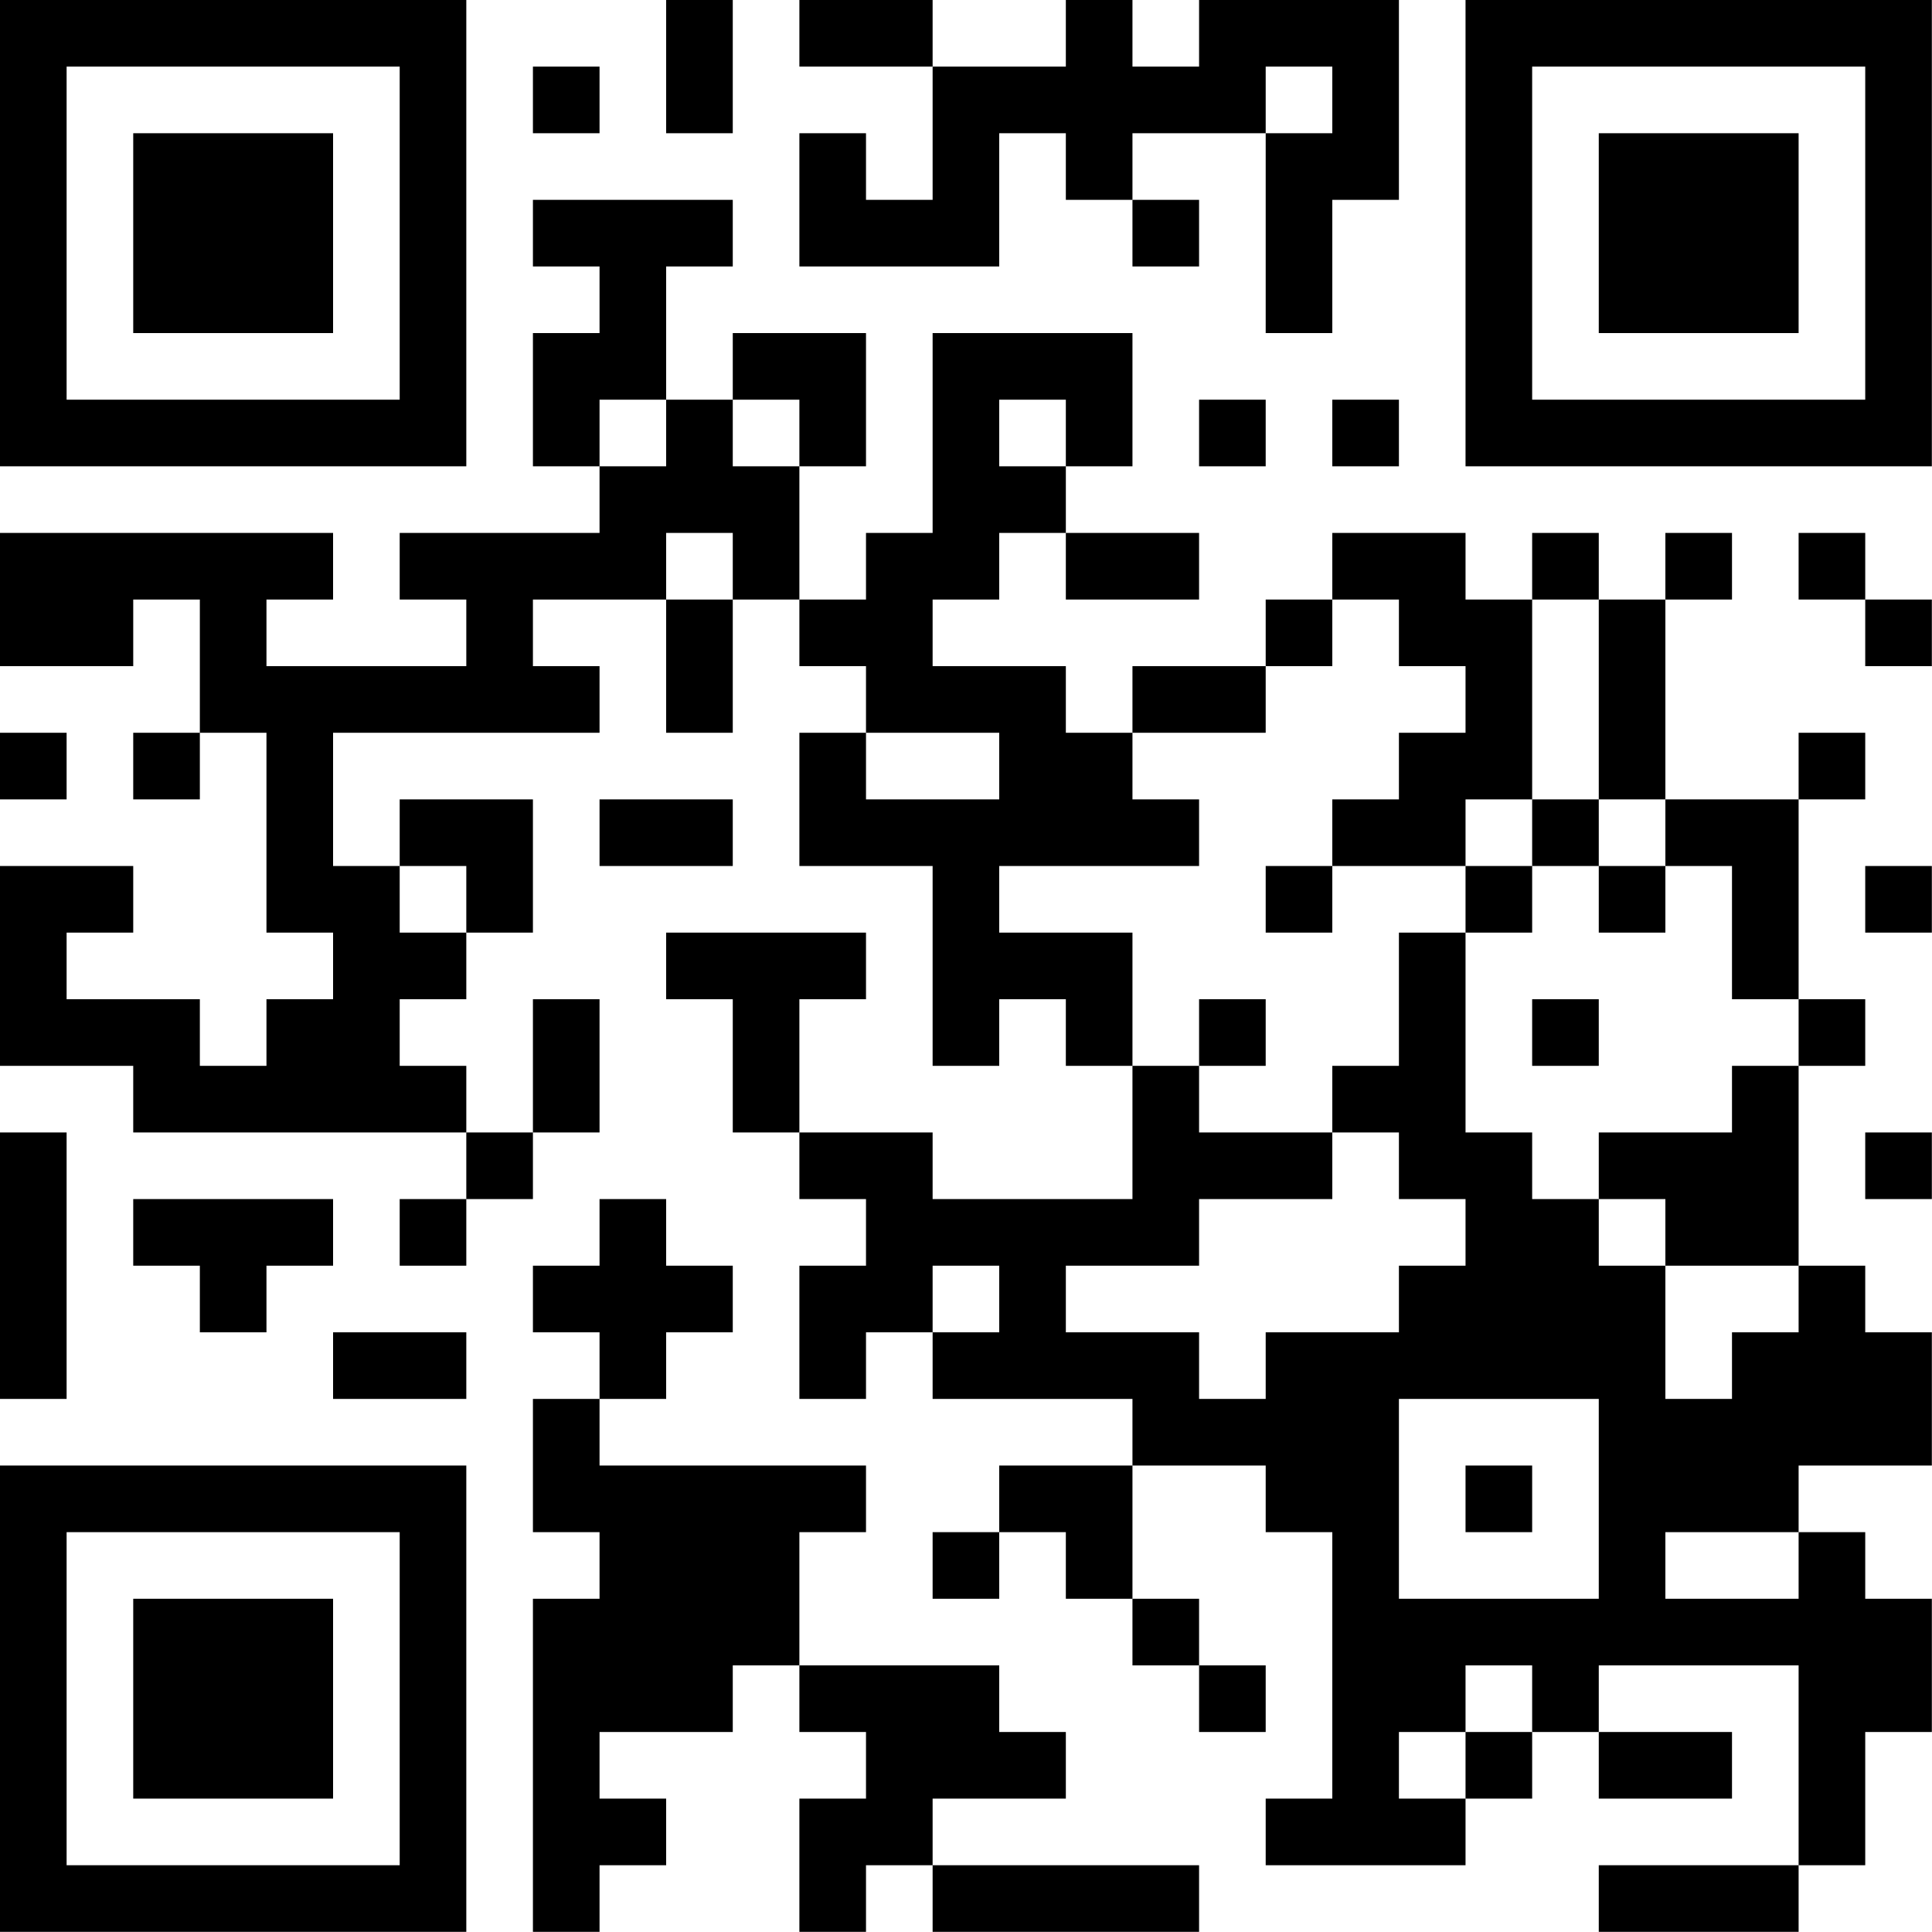
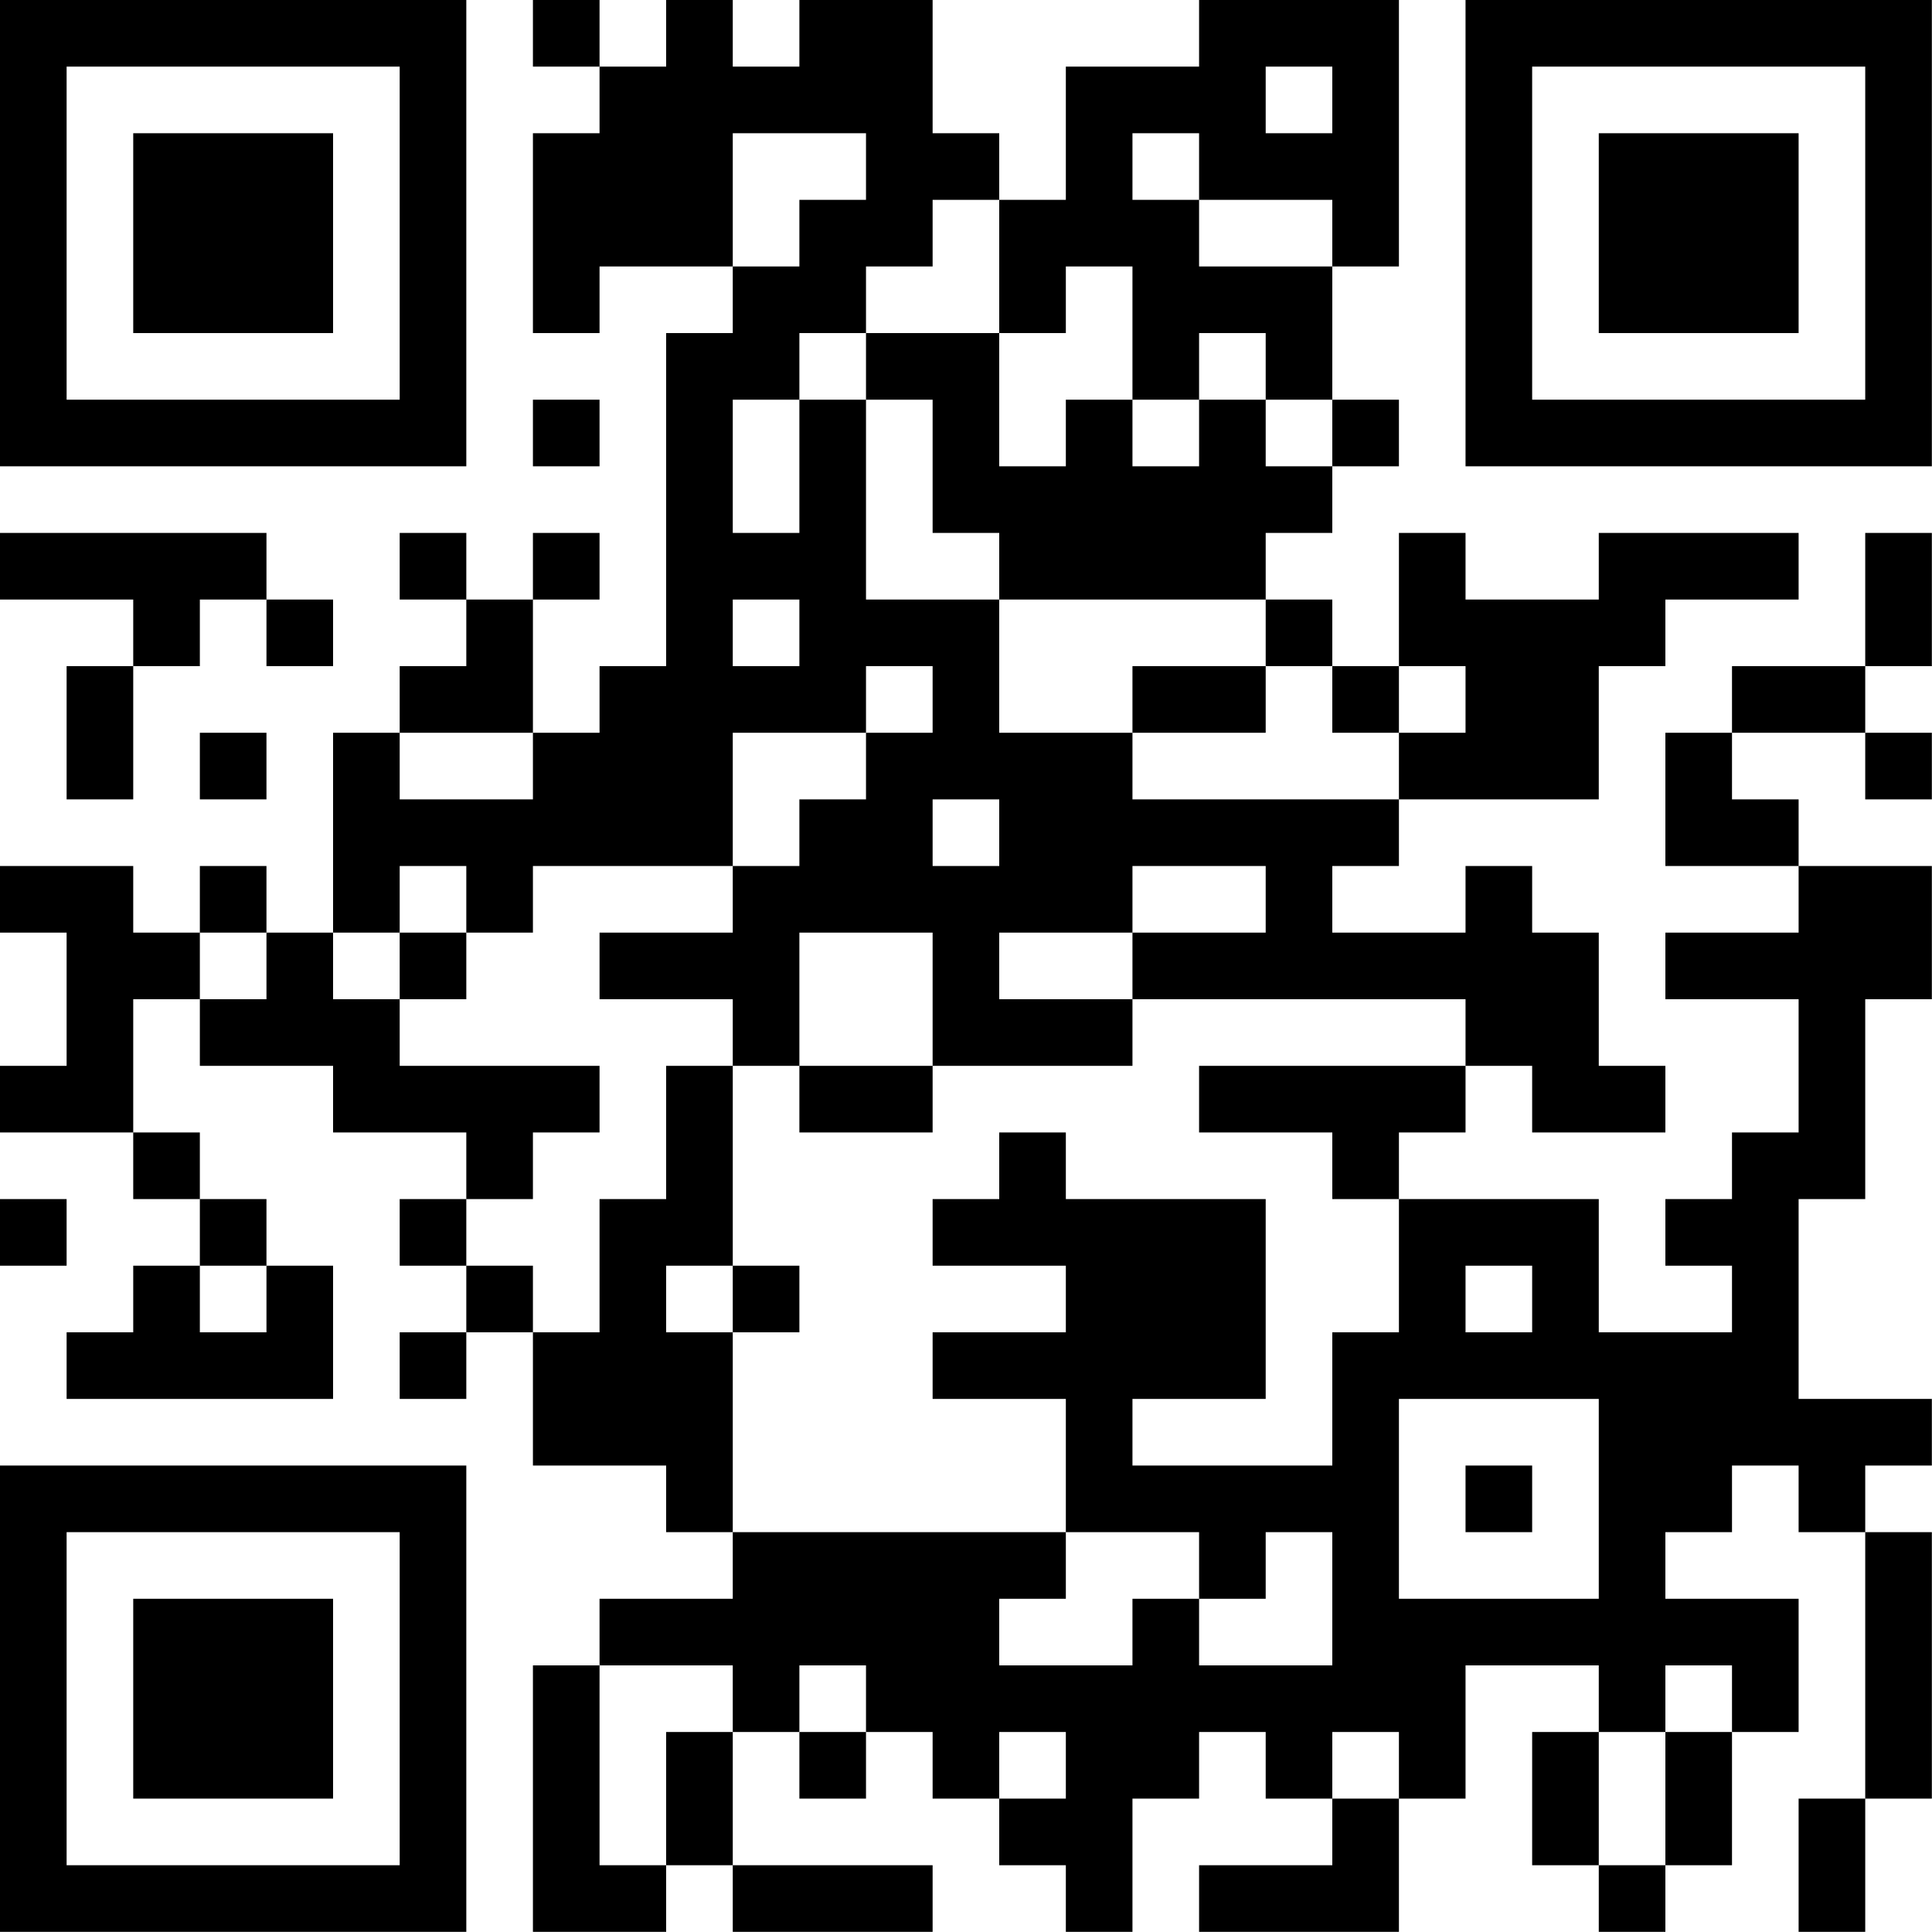
<svg xmlns="http://www.w3.org/2000/svg" version="1.1" width="100" height="100" viewBox="0 0 100 100">
  <rect x="0" y="0" width="100" height="100" fill="#ffffff" />
  <g transform="scale(3.448)">
    <g transform="translate(0,0)">
-       <path fill-rule="evenodd" d="M10 0L10 2L11 2L11 0ZM12 0L12 1L14 1L14 3L13 3L13 2L12 2L12 4L15 4L15 2L16 2L16 3L17 3L17 4L18 4L18 3L17 3L17 2L19 2L19 5L20 5L20 3L21 3L21 0L18 0L18 1L17 1L17 0L16 0L16 1L14 1L14 0ZM8 1L8 2L9 2L9 1ZM19 1L19 2L20 2L20 1ZM8 3L8 4L9 4L9 5L8 5L8 7L9 7L9 8L6 8L6 9L7 9L7 10L4 10L4 9L5 9L5 8L0 8L0 10L2 10L2 9L3 9L3 11L2 11L2 12L3 12L3 11L4 11L4 14L5 14L5 15L4 15L4 16L3 16L3 15L1 15L1 14L2 14L2 13L0 13L0 16L2 16L2 17L7 17L7 18L6 18L6 19L7 19L7 18L8 18L8 17L9 17L9 15L8 15L8 17L7 17L7 16L6 16L6 15L7 15L7 14L8 14L8 12L6 12L6 13L5 13L5 11L9 11L9 10L8 10L8 9L10 9L10 11L11 11L11 9L12 9L12 10L13 10L13 11L12 11L12 13L14 13L14 16L15 16L15 15L16 15L16 16L17 16L17 18L14 18L14 17L12 17L12 15L13 15L13 14L10 14L10 15L11 15L11 17L12 17L12 18L13 18L13 19L12 19L12 21L13 21L13 20L14 20L14 21L17 21L17 22L15 22L15 23L14 23L14 24L15 24L15 23L16 23L16 24L17 24L17 25L18 25L18 26L19 26L19 25L18 25L18 24L17 24L17 22L19 22L19 23L20 23L20 27L19 27L19 28L22 28L22 27L23 27L23 26L24 26L24 27L26 27L26 26L24 26L24 25L27 25L27 28L24 28L24 29L27 29L27 28L28 28L28 26L29 26L29 24L28 24L28 23L27 23L27 22L29 22L29 20L28 20L28 19L27 19L27 16L28 16L28 15L27 15L27 12L28 12L28 11L27 11L27 12L25 12L25 9L26 9L26 8L25 8L25 9L24 9L24 8L23 8L23 9L22 9L22 8L20 8L20 9L19 9L19 10L17 10L17 11L16 11L16 10L14 10L14 9L15 9L15 8L16 8L16 9L18 9L18 8L16 8L16 7L17 7L17 5L14 5L14 8L13 8L13 9L12 9L12 7L13 7L13 5L11 5L11 6L10 6L10 4L11 4L11 3ZM9 6L9 7L10 7L10 6ZM11 6L11 7L12 7L12 6ZM15 6L15 7L16 7L16 6ZM18 6L18 7L19 7L19 6ZM20 6L20 7L21 7L21 6ZM10 8L10 9L11 9L11 8ZM27 8L27 9L28 9L28 10L29 10L29 9L28 9L28 8ZM20 9L20 10L19 10L19 11L17 11L17 12L18 12L18 13L15 13L15 14L17 14L17 16L18 16L18 17L20 17L20 18L18 18L18 19L16 19L16 20L18 20L18 21L19 21L19 20L21 20L21 19L22 19L22 18L21 18L21 17L20 17L20 16L21 16L21 14L22 14L22 17L23 17L23 18L24 18L24 19L25 19L25 21L26 21L26 20L27 20L27 19L25 19L25 18L24 18L24 17L26 17L26 16L27 16L27 15L26 15L26 13L25 13L25 12L24 12L24 9L23 9L23 12L22 12L22 13L20 13L20 12L21 12L21 11L22 11L22 10L21 10L21 9ZM0 11L0 12L1 12L1 11ZM13 11L13 12L15 12L15 11ZM9 12L9 13L11 13L11 12ZM23 12L23 13L22 13L22 14L23 14L23 13L24 13L24 14L25 14L25 13L24 13L24 12ZM6 13L6 14L7 14L7 13ZM19 13L19 14L20 14L20 13ZM28 13L28 14L29 14L29 13ZM18 15L18 16L19 16L19 15ZM23 15L23 16L24 16L24 15ZM0 17L0 21L1 21L1 17ZM28 17L28 18L29 18L29 17ZM2 18L2 19L3 19L3 20L4 20L4 19L5 19L5 18ZM9 18L9 19L8 19L8 20L9 20L9 21L8 21L8 23L9 23L9 24L8 24L8 29L9 29L9 28L10 28L10 27L9 27L9 26L11 26L11 25L12 25L12 26L13 26L13 27L12 27L12 29L13 29L13 28L14 28L14 29L18 29L18 28L14 28L14 27L16 27L16 26L15 26L15 25L12 25L12 23L13 23L13 22L9 22L9 21L10 21L10 20L11 20L11 19L10 19L10 18ZM14 19L14 20L15 20L15 19ZM5 20L5 21L7 21L7 20ZM21 21L21 24L24 24L24 21ZM22 22L22 23L23 23L23 22ZM25 23L25 24L27 24L27 23ZM22 25L22 26L21 26L21 27L22 27L22 26L23 26L23 25ZM0 0L0 7L7 7L7 0ZM1 1L1 6L6 6L6 1ZM2 2L2 5L5 5L5 2ZM22 0L22 7L29 7L29 0ZM23 1L23 6L28 6L28 1ZM24 2L24 5L27 5L27 2ZM0 22L0 29L7 29L7 22ZM1 23L1 28L6 28L6 23ZM2 24L2 27L5 27L5 24Z" fill="#000000" />
+       <path fill-rule="evenodd" d="M8 0L8 1L9 1L9 2L8 2L8 5L9 5L9 4L11 4L11 5L10 5L10 10L9 10L9 11L8 11L8 9L9 9L9 8L8 8L8 9L7 9L7 8L6 8L6 9L7 9L7 10L6 10L6 11L5 11L5 14L4 14L4 13L3 13L3 14L2 14L2 13L0 13L0 14L1 14L1 16L0 16L0 17L2 17L2 18L3 18L3 19L2 19L2 20L1 20L1 21L5 21L5 19L4 19L4 18L3 18L3 17L2 17L2 15L3 15L3 16L5 16L5 17L7 17L7 18L6 18L6 19L7 19L7 20L6 20L6 21L7 21L7 20L8 20L8 22L10 22L10 23L11 23L11 24L9 24L9 25L8 25L8 29L10 29L10 28L11 28L11 29L14 29L14 28L11 28L11 26L12 26L12 27L13 27L13 26L14 26L14 27L15 27L15 28L16 28L16 29L17 29L17 27L18 27L18 26L19 26L19 27L20 27L20 28L18 28L18 29L21 29L21 27L22 27L22 25L24 25L24 26L23 26L23 28L24 28L24 29L25 29L25 28L26 28L26 26L27 26L27 24L25 24L25 23L26 23L26 22L27 22L27 23L28 23L28 27L27 27L27 29L28 29L28 27L29 27L29 23L28 23L28 22L29 22L29 21L27 21L27 18L28 18L28 15L29 15L29 13L27 13L27 12L26 12L26 11L28 11L28 12L29 12L29 11L28 11L28 10L29 10L29 8L28 8L28 10L26 10L26 11L25 11L25 13L27 13L27 14L25 14L25 15L27 15L27 17L26 17L26 18L25 18L25 19L26 19L26 20L24 20L24 18L21 18L21 17L22 17L22 16L23 16L23 17L25 17L25 16L24 16L24 14L23 14L23 13L22 13L22 14L20 14L20 13L21 13L21 12L24 12L24 10L25 10L25 9L27 9L27 8L24 8L24 9L22 9L22 8L21 8L21 10L20 10L20 9L19 9L19 8L20 8L20 7L21 7L21 6L20 6L20 4L21 4L21 0L18 0L18 1L16 1L16 3L15 3L15 2L14 2L14 0L12 0L12 1L11 1L11 0L10 0L10 1L9 1L9 0ZM19 1L19 2L20 2L20 1ZM11 2L11 4L12 4L12 3L13 3L13 2ZM17 2L17 3L18 3L18 4L20 4L20 3L18 3L18 2ZM14 3L14 4L13 4L13 5L12 5L12 6L11 6L11 8L12 8L12 6L13 6L13 9L15 9L15 11L17 11L17 12L21 12L21 11L22 11L22 10L21 10L21 11L20 11L20 10L19 10L19 9L15 9L15 8L14 8L14 6L13 6L13 5L15 5L15 7L16 7L16 6L17 6L17 7L18 7L18 6L19 6L19 7L20 7L20 6L19 6L19 5L18 5L18 6L17 6L17 4L16 4L16 5L15 5L15 3ZM8 6L8 7L9 7L9 6ZM0 8L0 9L2 9L2 10L1 10L1 12L2 12L2 10L3 10L3 9L4 9L4 10L5 10L5 9L4 9L4 8ZM11 9L11 10L12 10L12 9ZM13 10L13 11L11 11L11 13L8 13L8 14L7 14L7 13L6 13L6 14L5 14L5 15L6 15L6 16L9 16L9 17L8 17L8 18L7 18L7 19L8 19L8 20L9 20L9 18L10 18L10 16L11 16L11 19L10 19L10 20L11 20L11 23L16 23L16 24L15 24L15 25L17 25L17 24L18 24L18 25L20 25L20 23L19 23L19 24L18 24L18 23L16 23L16 21L14 21L14 20L16 20L16 19L14 19L14 18L15 18L15 17L16 17L16 18L19 18L19 21L17 21L17 22L20 22L20 20L21 20L21 18L20 18L20 17L18 17L18 16L22 16L22 15L17 15L17 14L19 14L19 13L17 13L17 14L15 14L15 15L17 15L17 16L14 16L14 14L12 14L12 16L11 16L11 15L9 15L9 14L11 14L11 13L12 13L12 12L13 12L13 11L14 11L14 10ZM17 10L17 11L19 11L19 10ZM3 11L3 12L4 12L4 11ZM6 11L6 12L8 12L8 11ZM14 12L14 13L15 13L15 12ZM3 14L3 15L4 15L4 14ZM6 14L6 15L7 15L7 14ZM12 16L12 17L14 17L14 16ZM0 18L0 19L1 19L1 18ZM3 19L3 20L4 20L4 19ZM11 19L11 20L12 20L12 19ZM22 19L22 20L23 20L23 19ZM21 21L21 24L24 24L24 21ZM22 22L22 23L23 23L23 22ZM9 25L9 28L10 28L10 26L11 26L11 25ZM12 25L12 26L13 26L13 25ZM25 25L25 26L24 26L24 28L25 28L25 26L26 26L26 25ZM15 26L15 27L16 27L16 26ZM20 26L20 27L21 27L21 26ZM0 0L0 7L7 7L7 0ZM1 1L1 6L6 6L6 1ZM2 2L2 5L5 5L5 2ZM22 0L22 7L29 7L29 0ZM23 1L23 6L28 6L28 1ZM24 2L24 5L27 5L27 2ZM0 22L0 29L7 29L7 22ZM1 23L1 28L6 28L6 23ZM2 24L2 27L5 27L5 24Z" fill="#000000" />
    </g>
  </g>
</svg>
